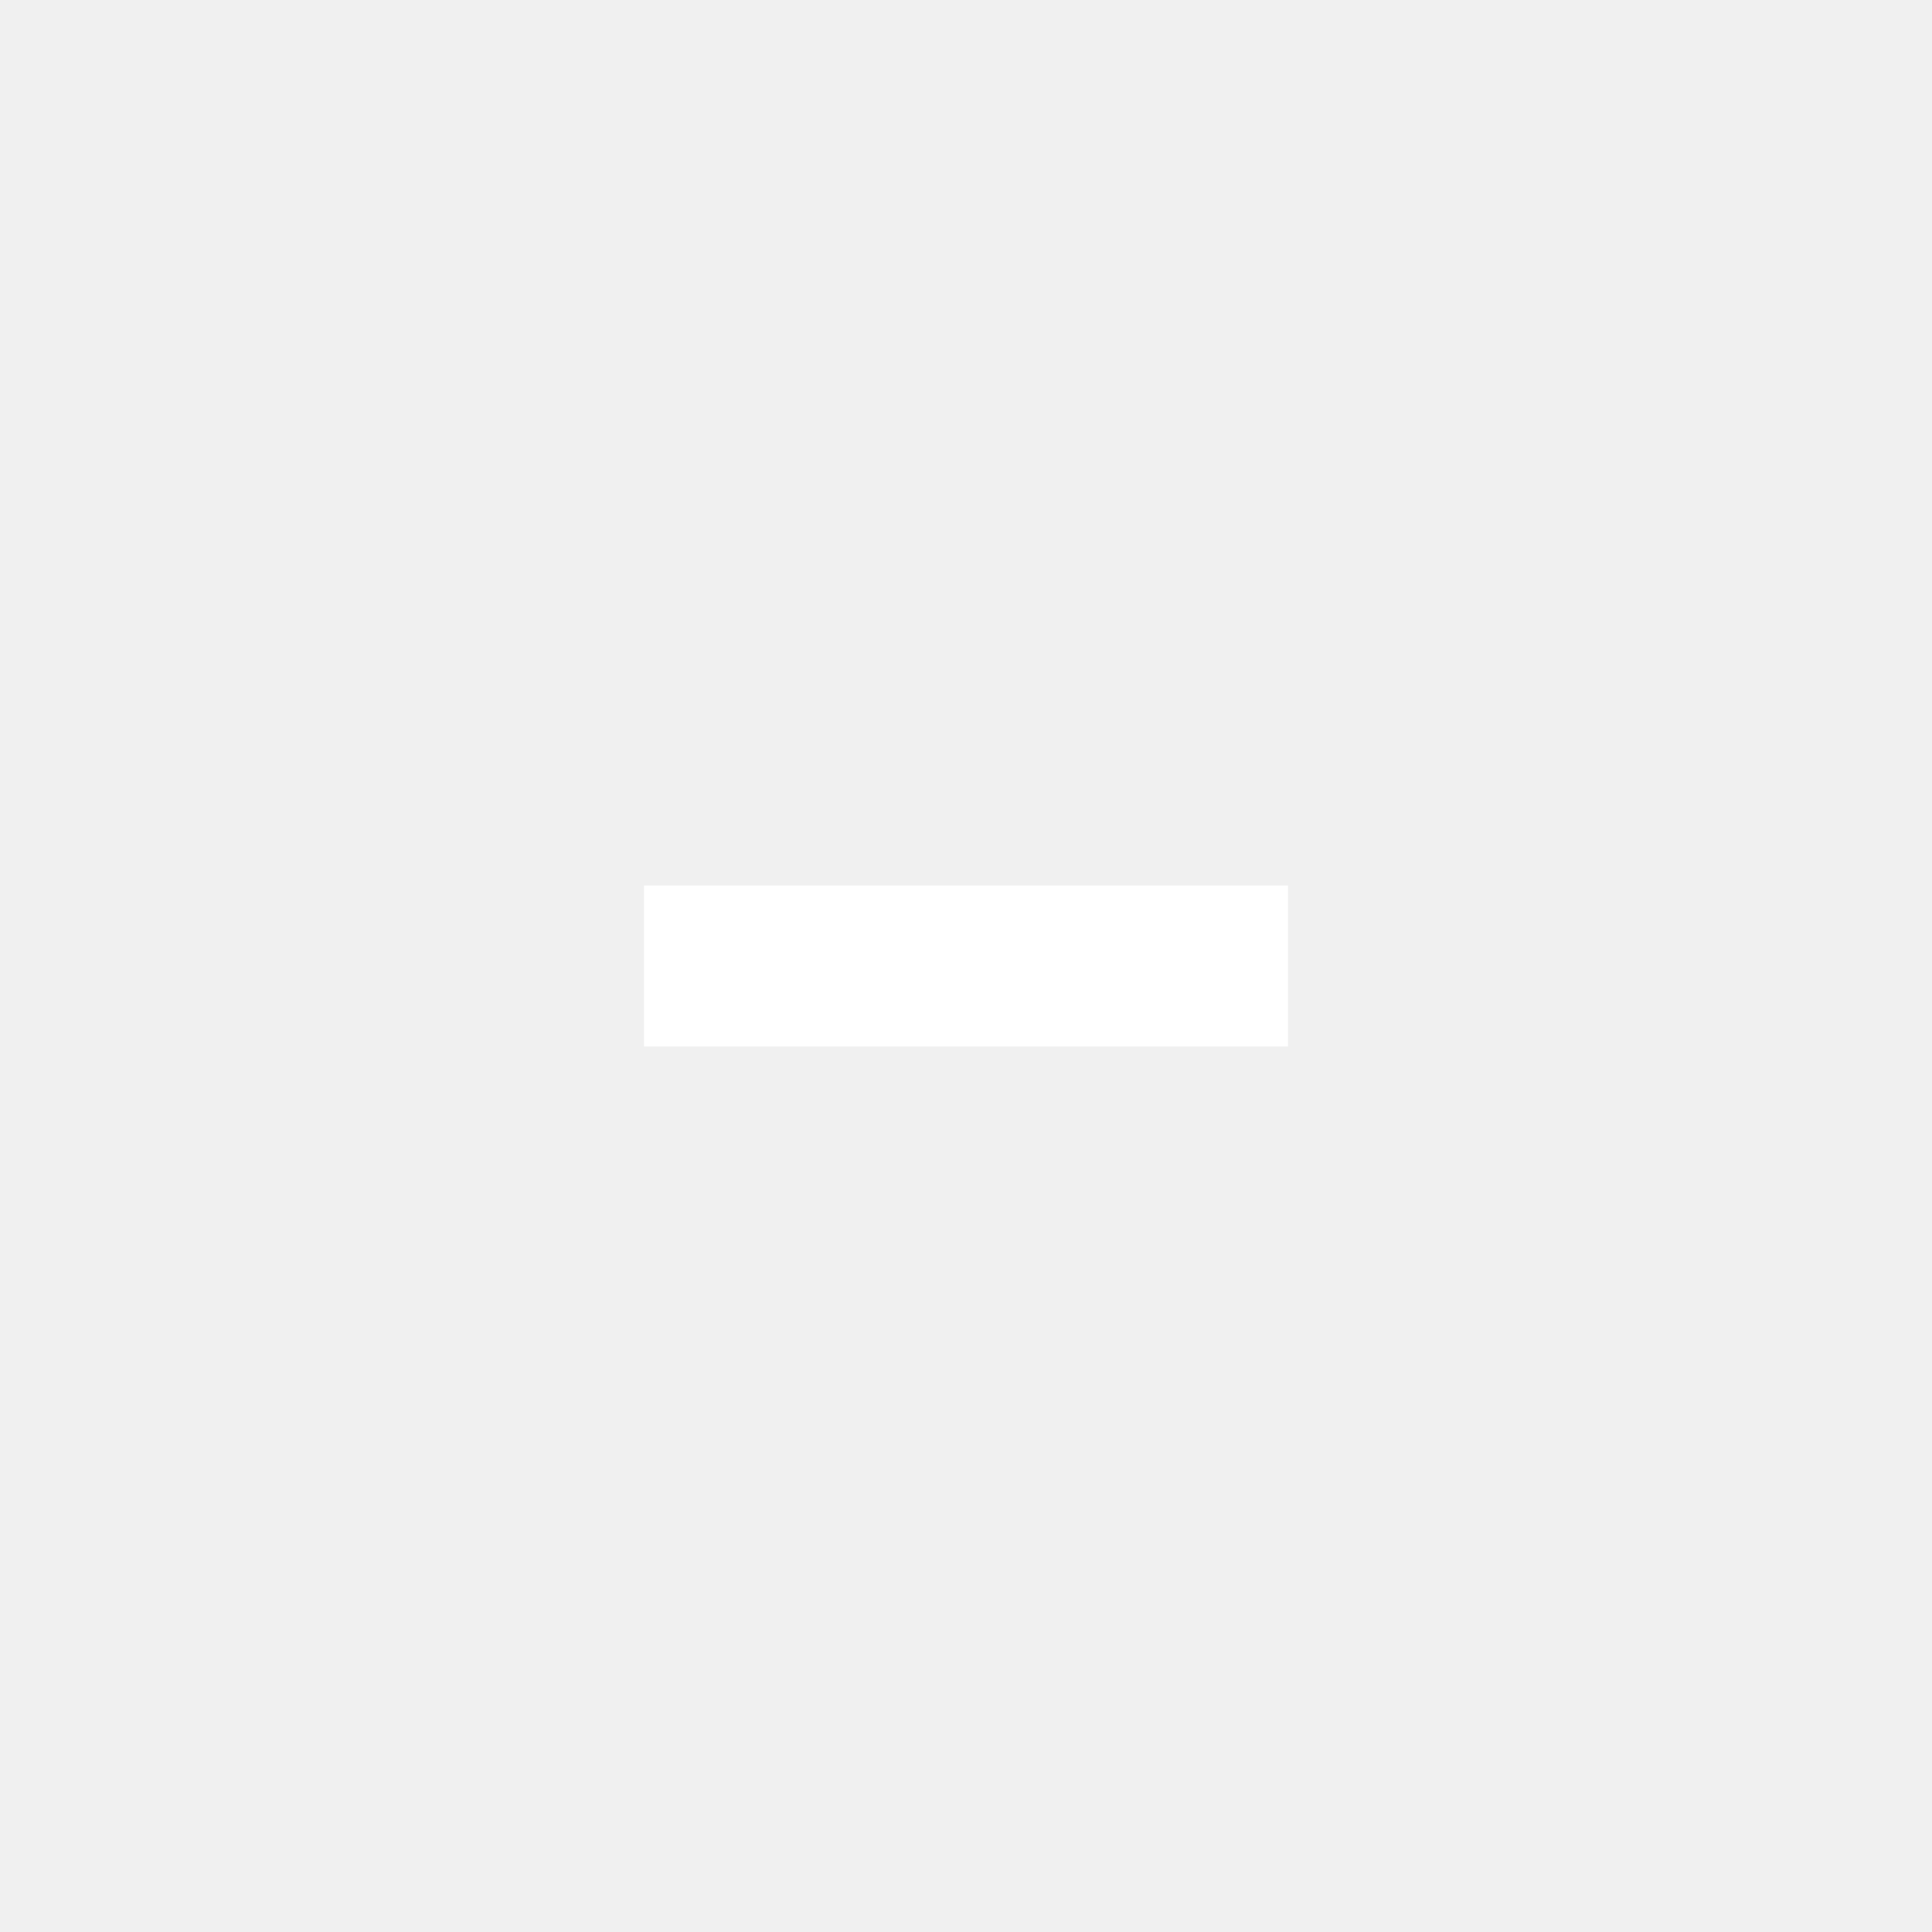
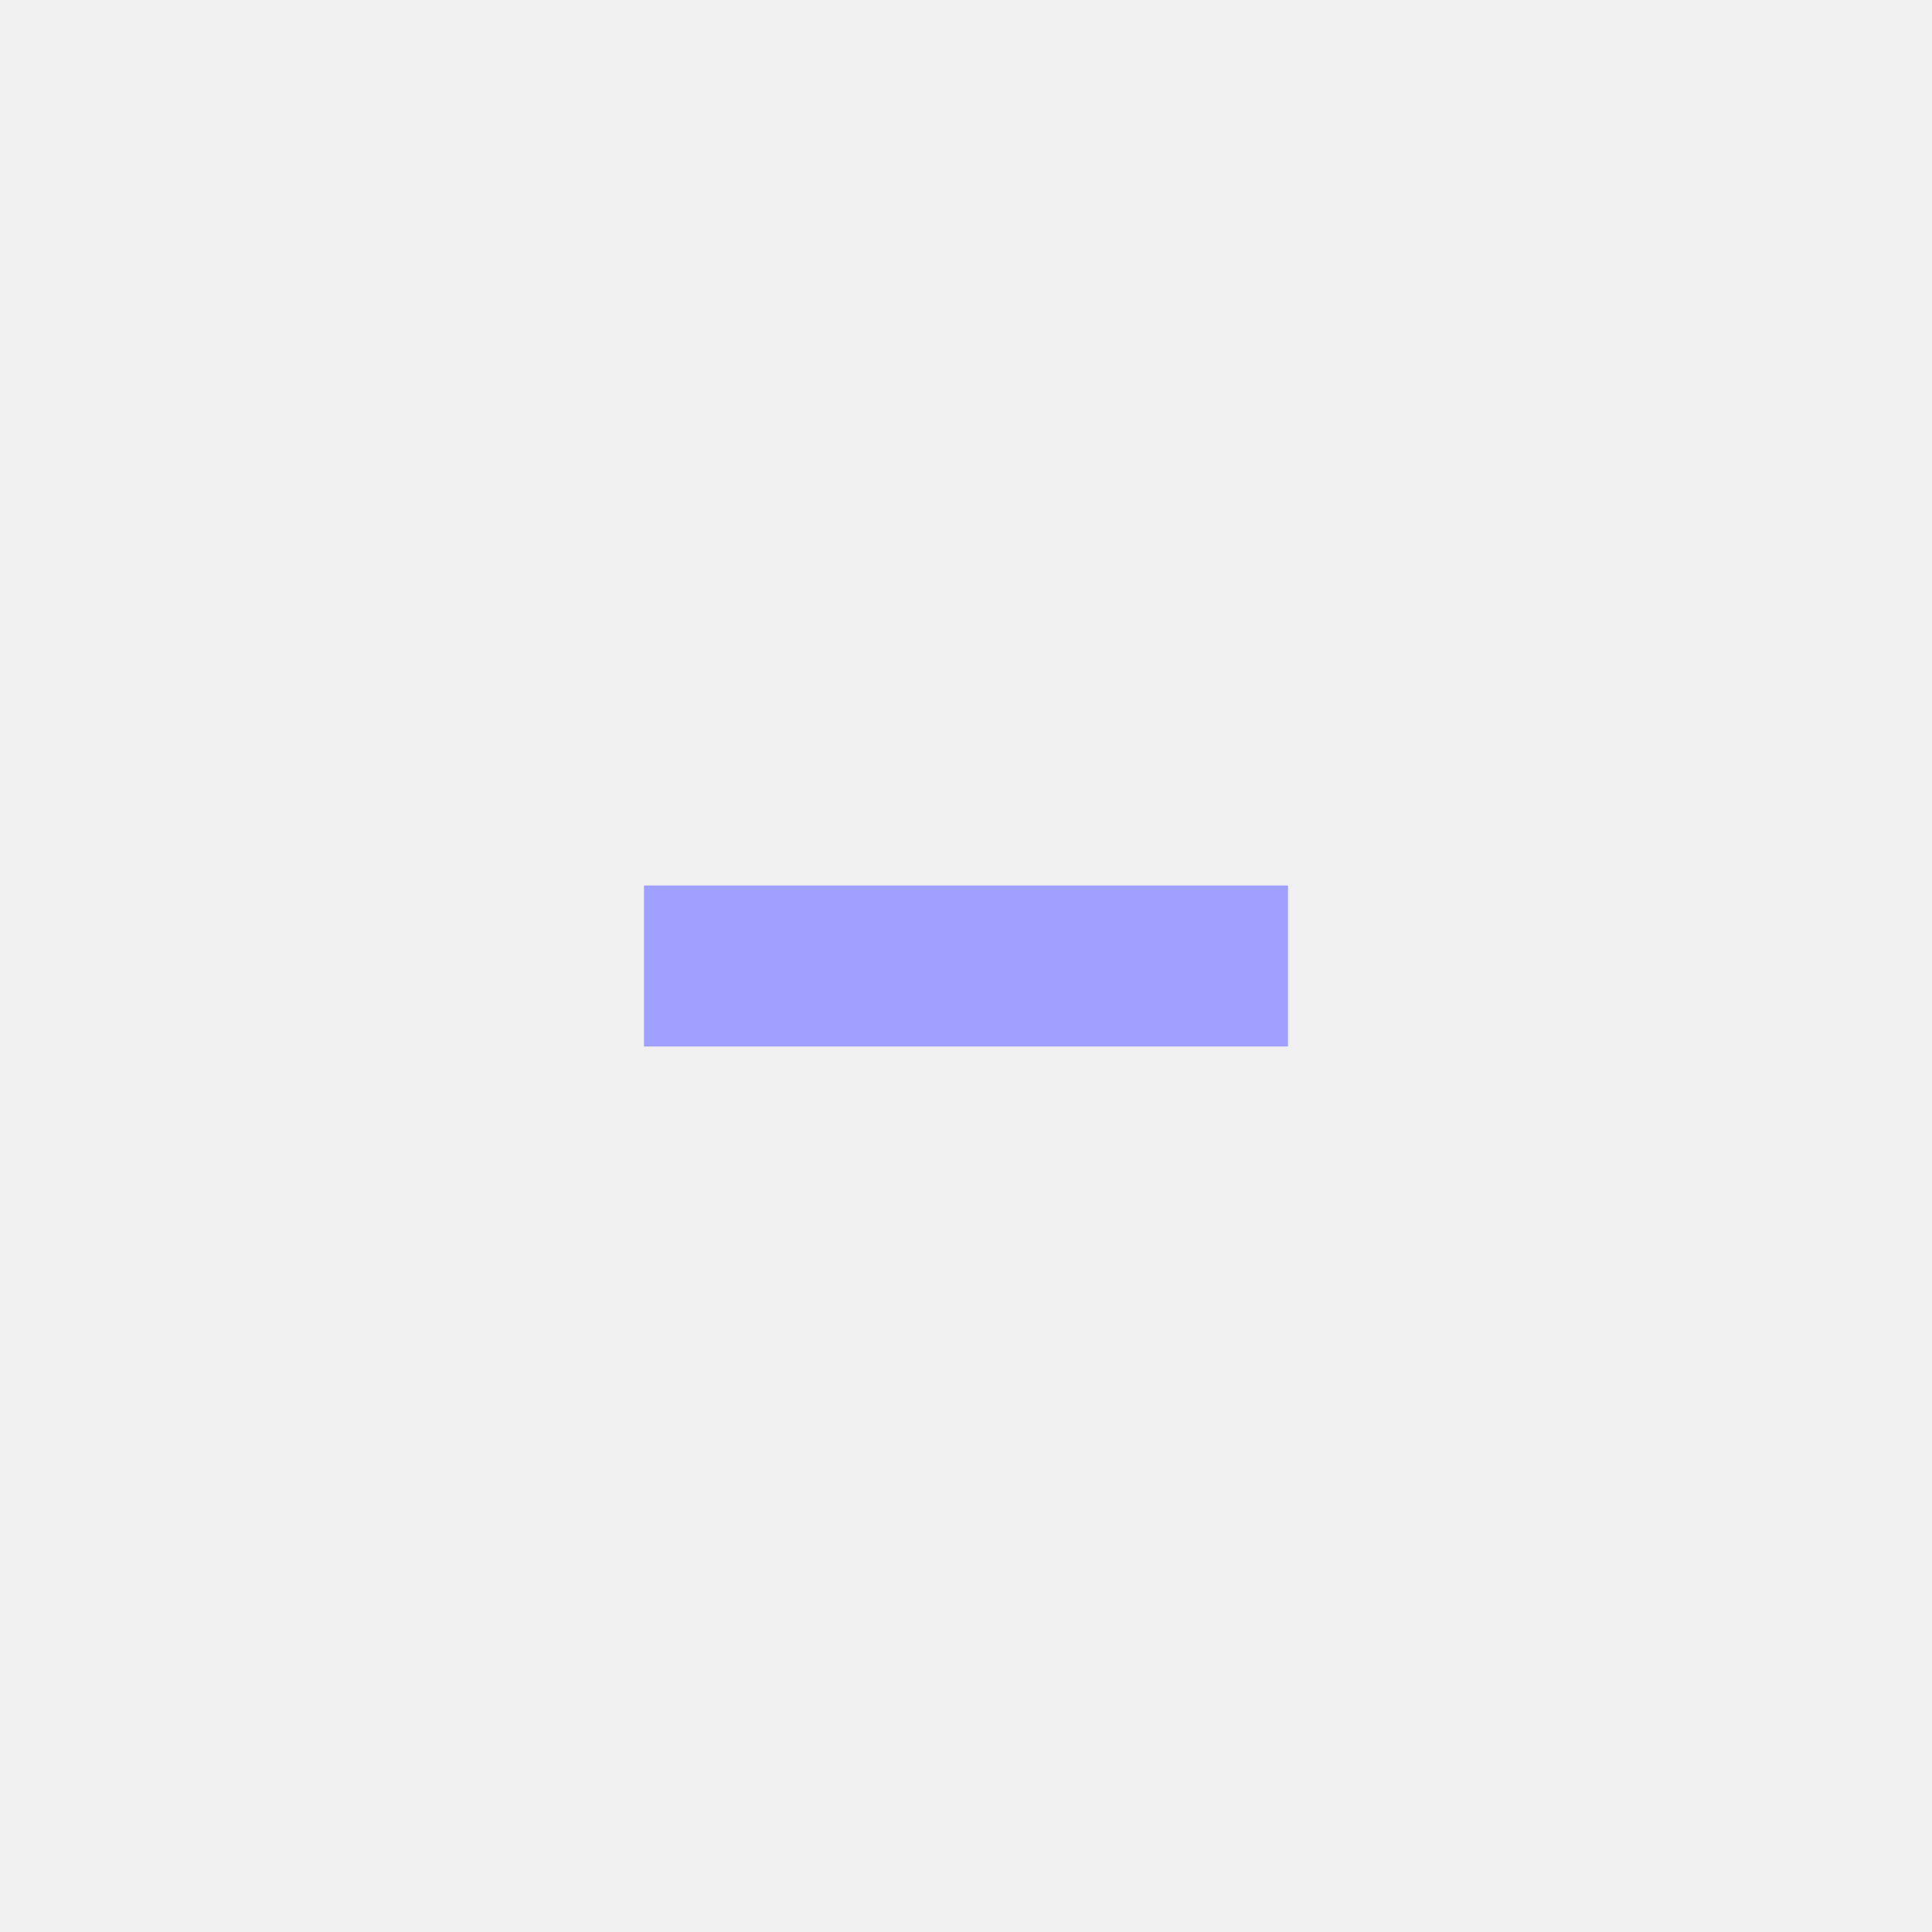
- <svg xmlns="http://www.w3.org/2000/svg" version="1.1" x="0px" y="0px" width="24px" height="24px" viewBox="0 0 24 24" xml:space="preserve">
-   <rect x="8" y="11" fill="#ffffff" width="8" height="2" />
+ <svg xmlns="http://www.w3.org/2000/svg" version="1.1" x="0px" y="0px" width="24px" height="24px" viewBox="0 0 24 24" xml:space="preserve" id="svg2">
+   <defs id="defs8" />
+   <rect x="8" y="11" fill="#ffffff" width="8" height="2" id="rect4" style="fill:#a0a0ff;fill-opacity:1" />
</svg>
